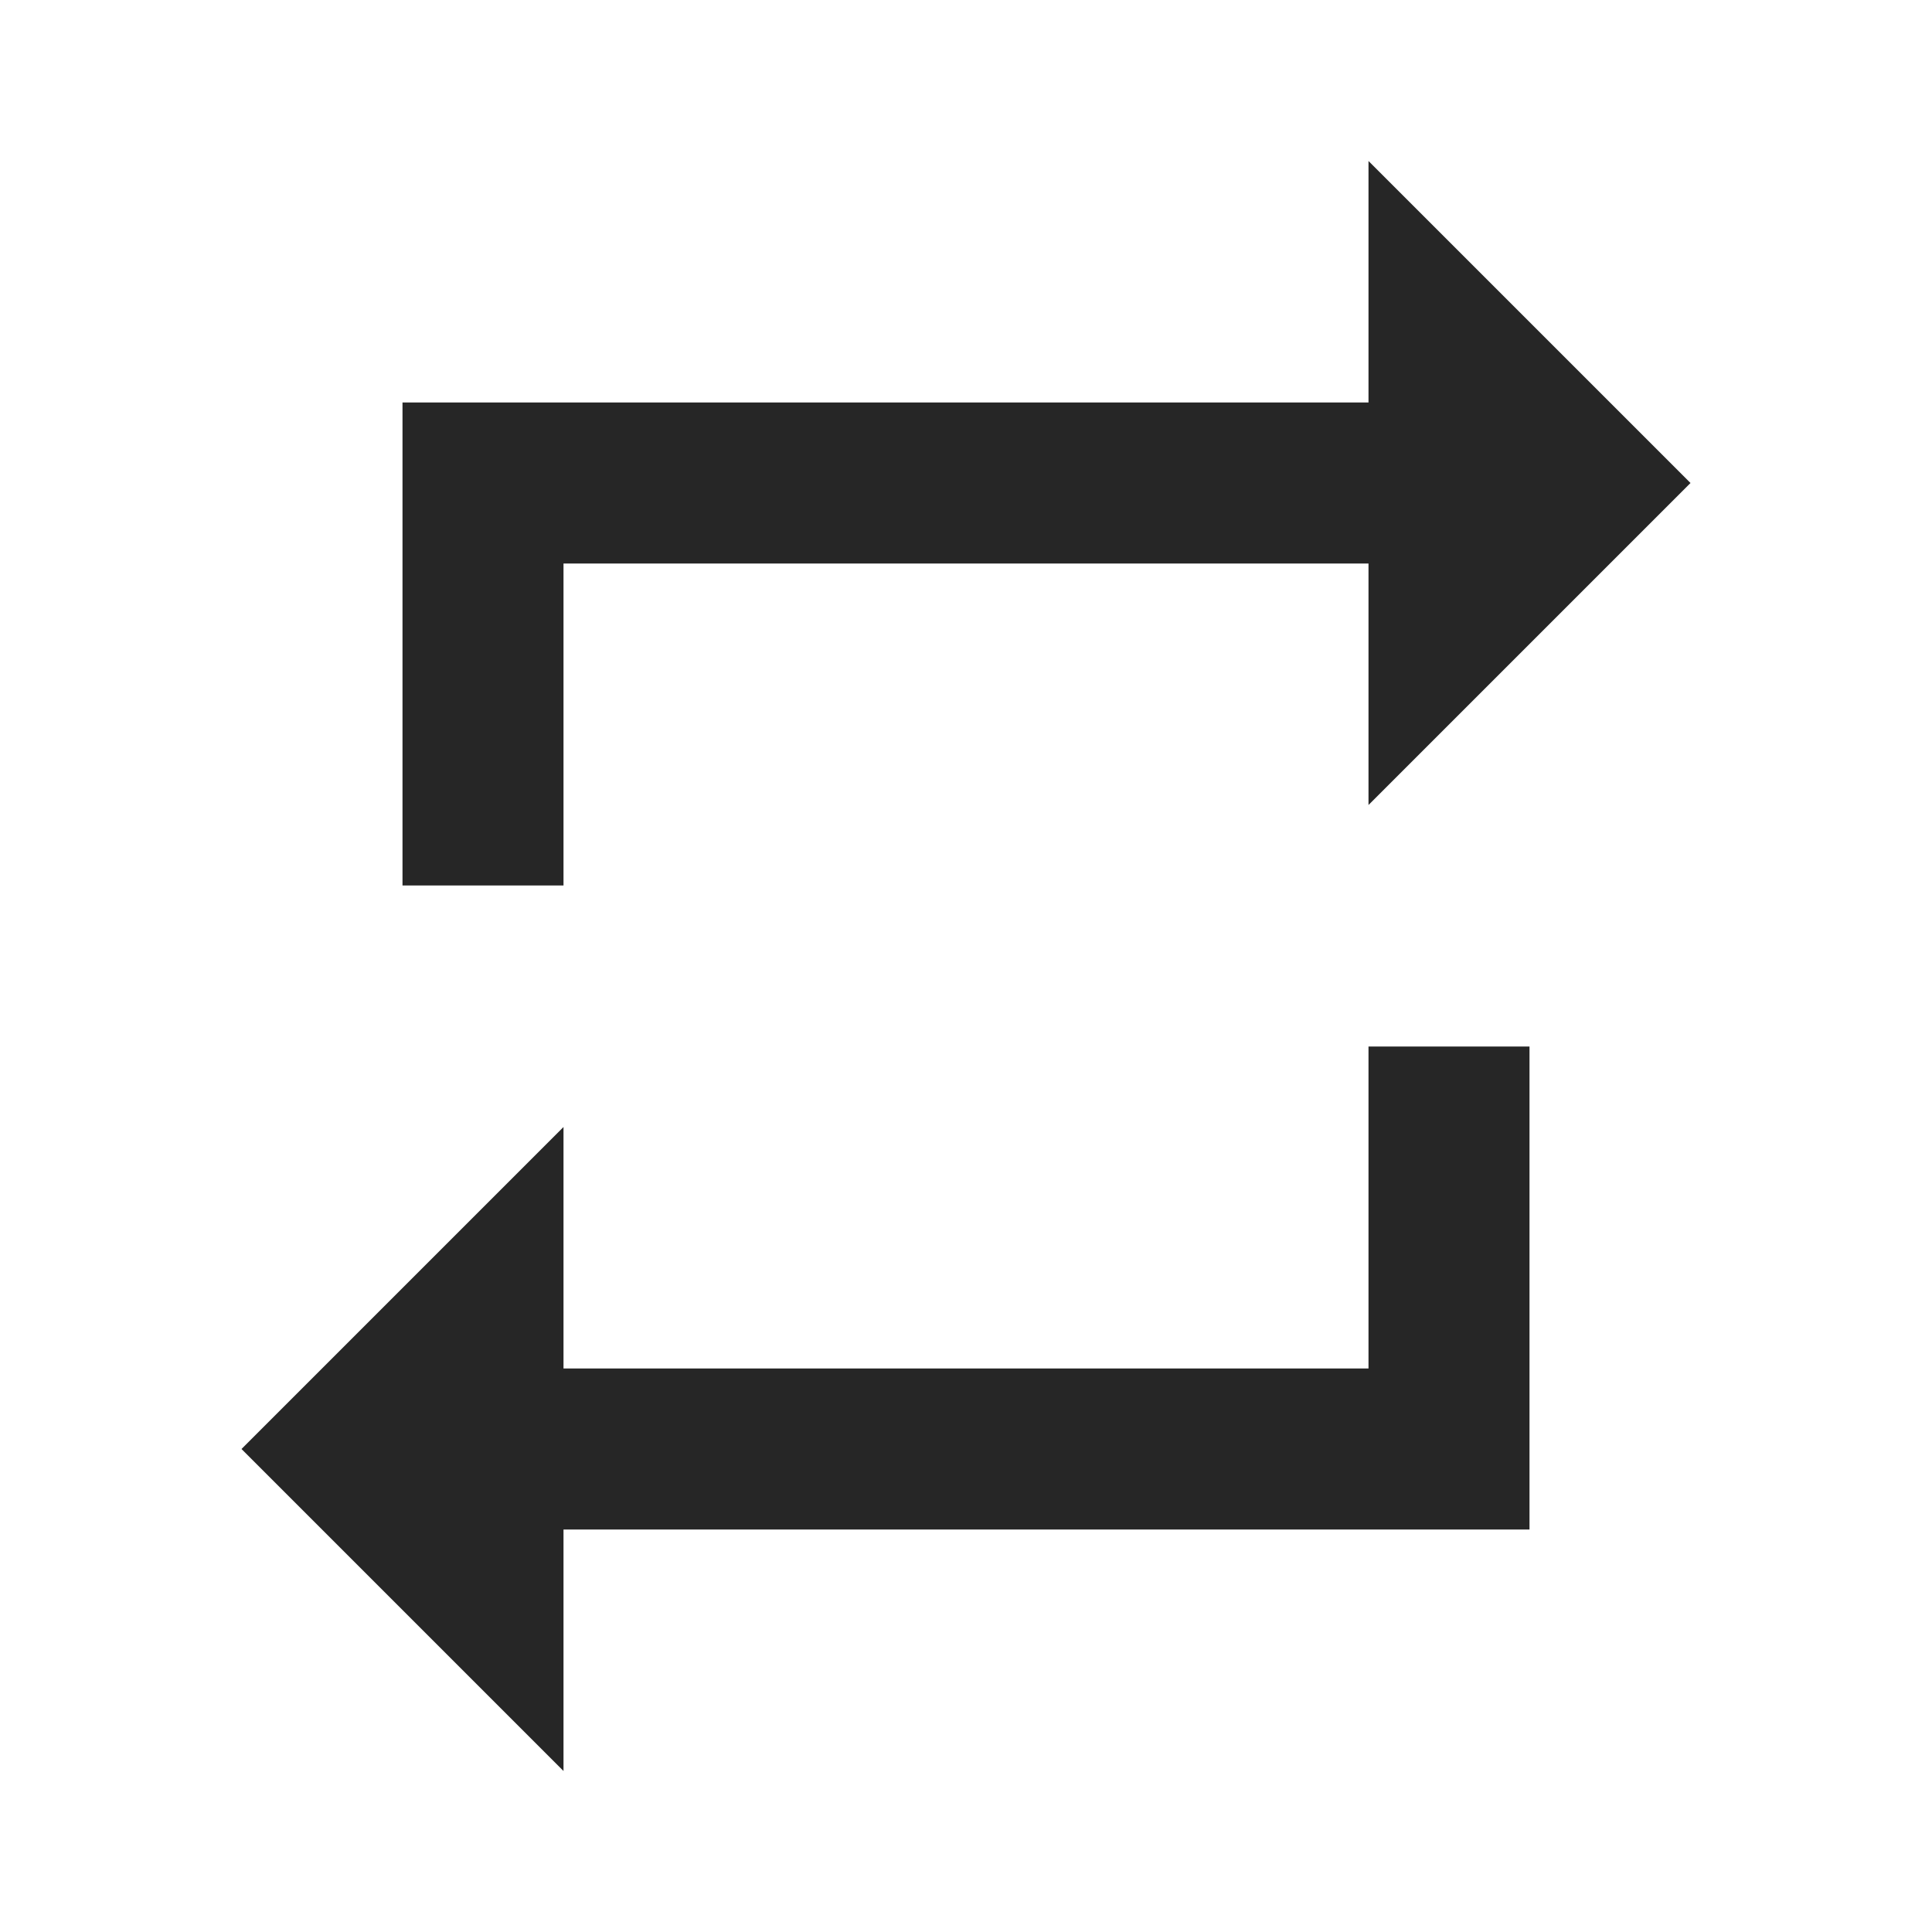
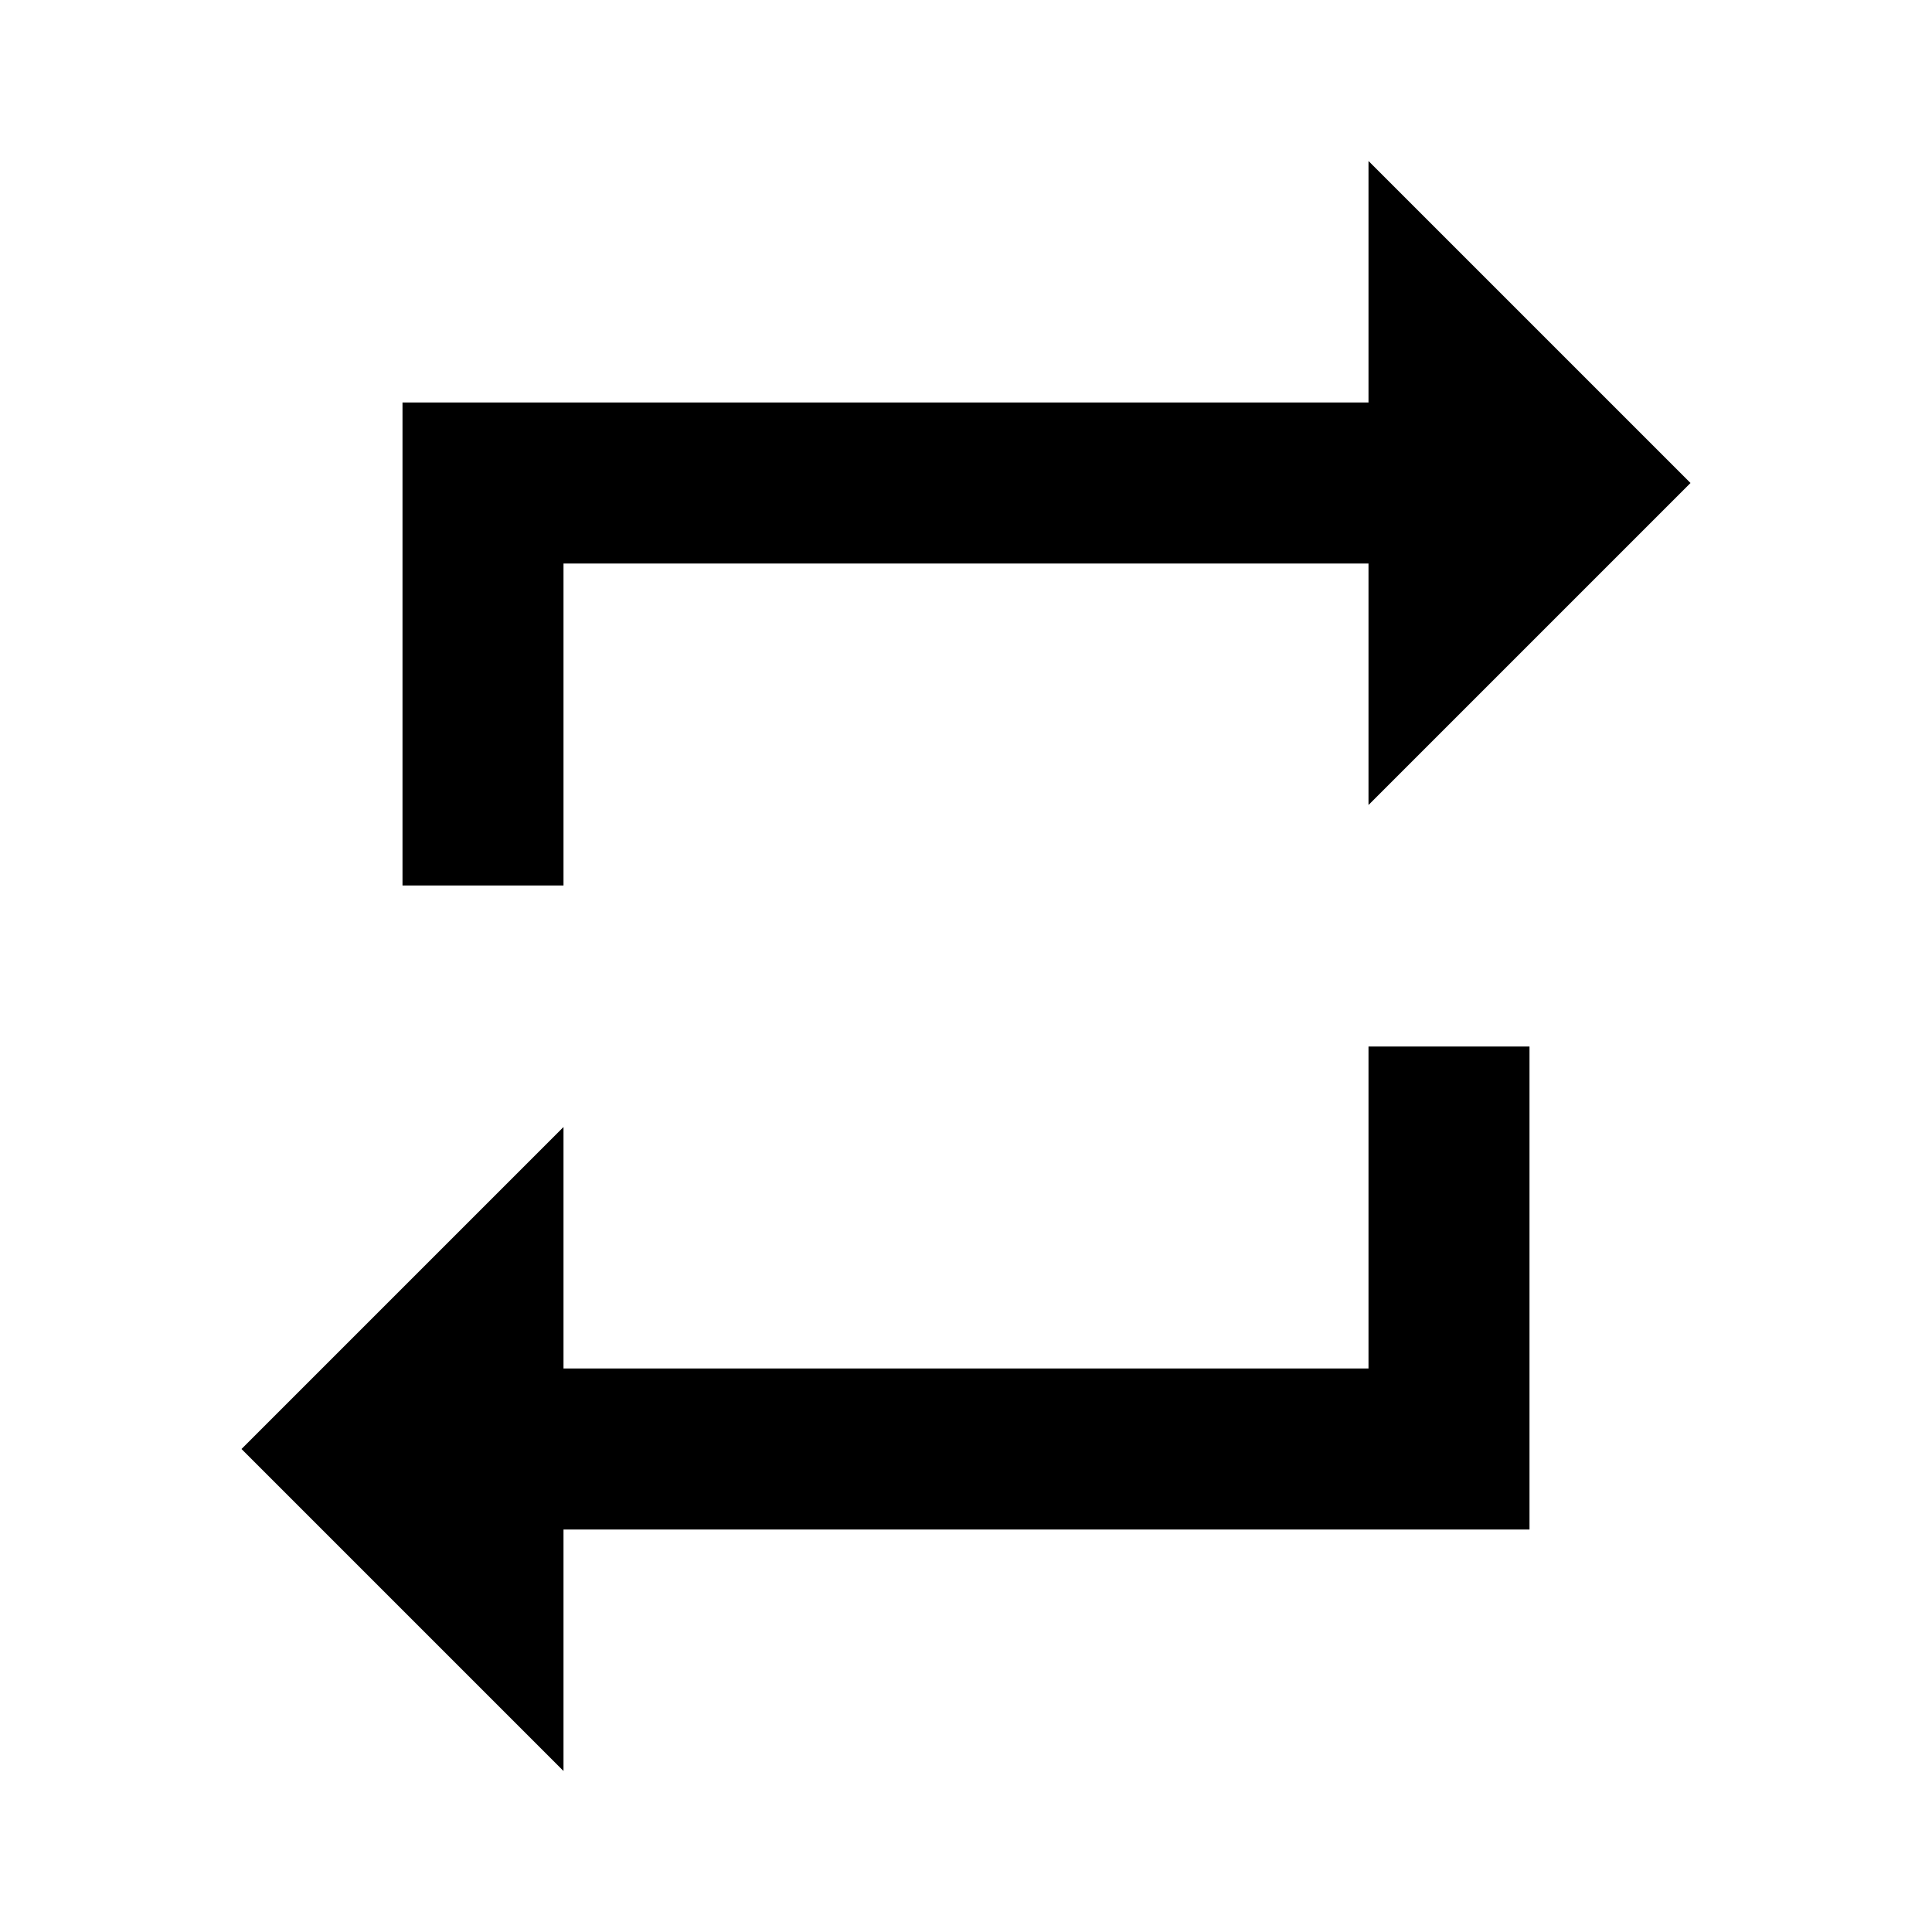
- <svg xmlns="http://www.w3.org/2000/svg" height="24px" viewBox="0 0 24 24" width="24px" fill="#262626">
+ <svg xmlns="http://www.w3.org/2000/svg" height="100%" viewBox="0 0 24 24" width="100%" fill="currentColor">
  <path d="M0 0h24v24H0V0z" fill="none" />
  <path d="M7 7h10v3l4-4-4-4v3H5v6h2V7zm10 10H7v-3l-4 4 4 4v-3h12v-6h-2v4z" />
</svg>
